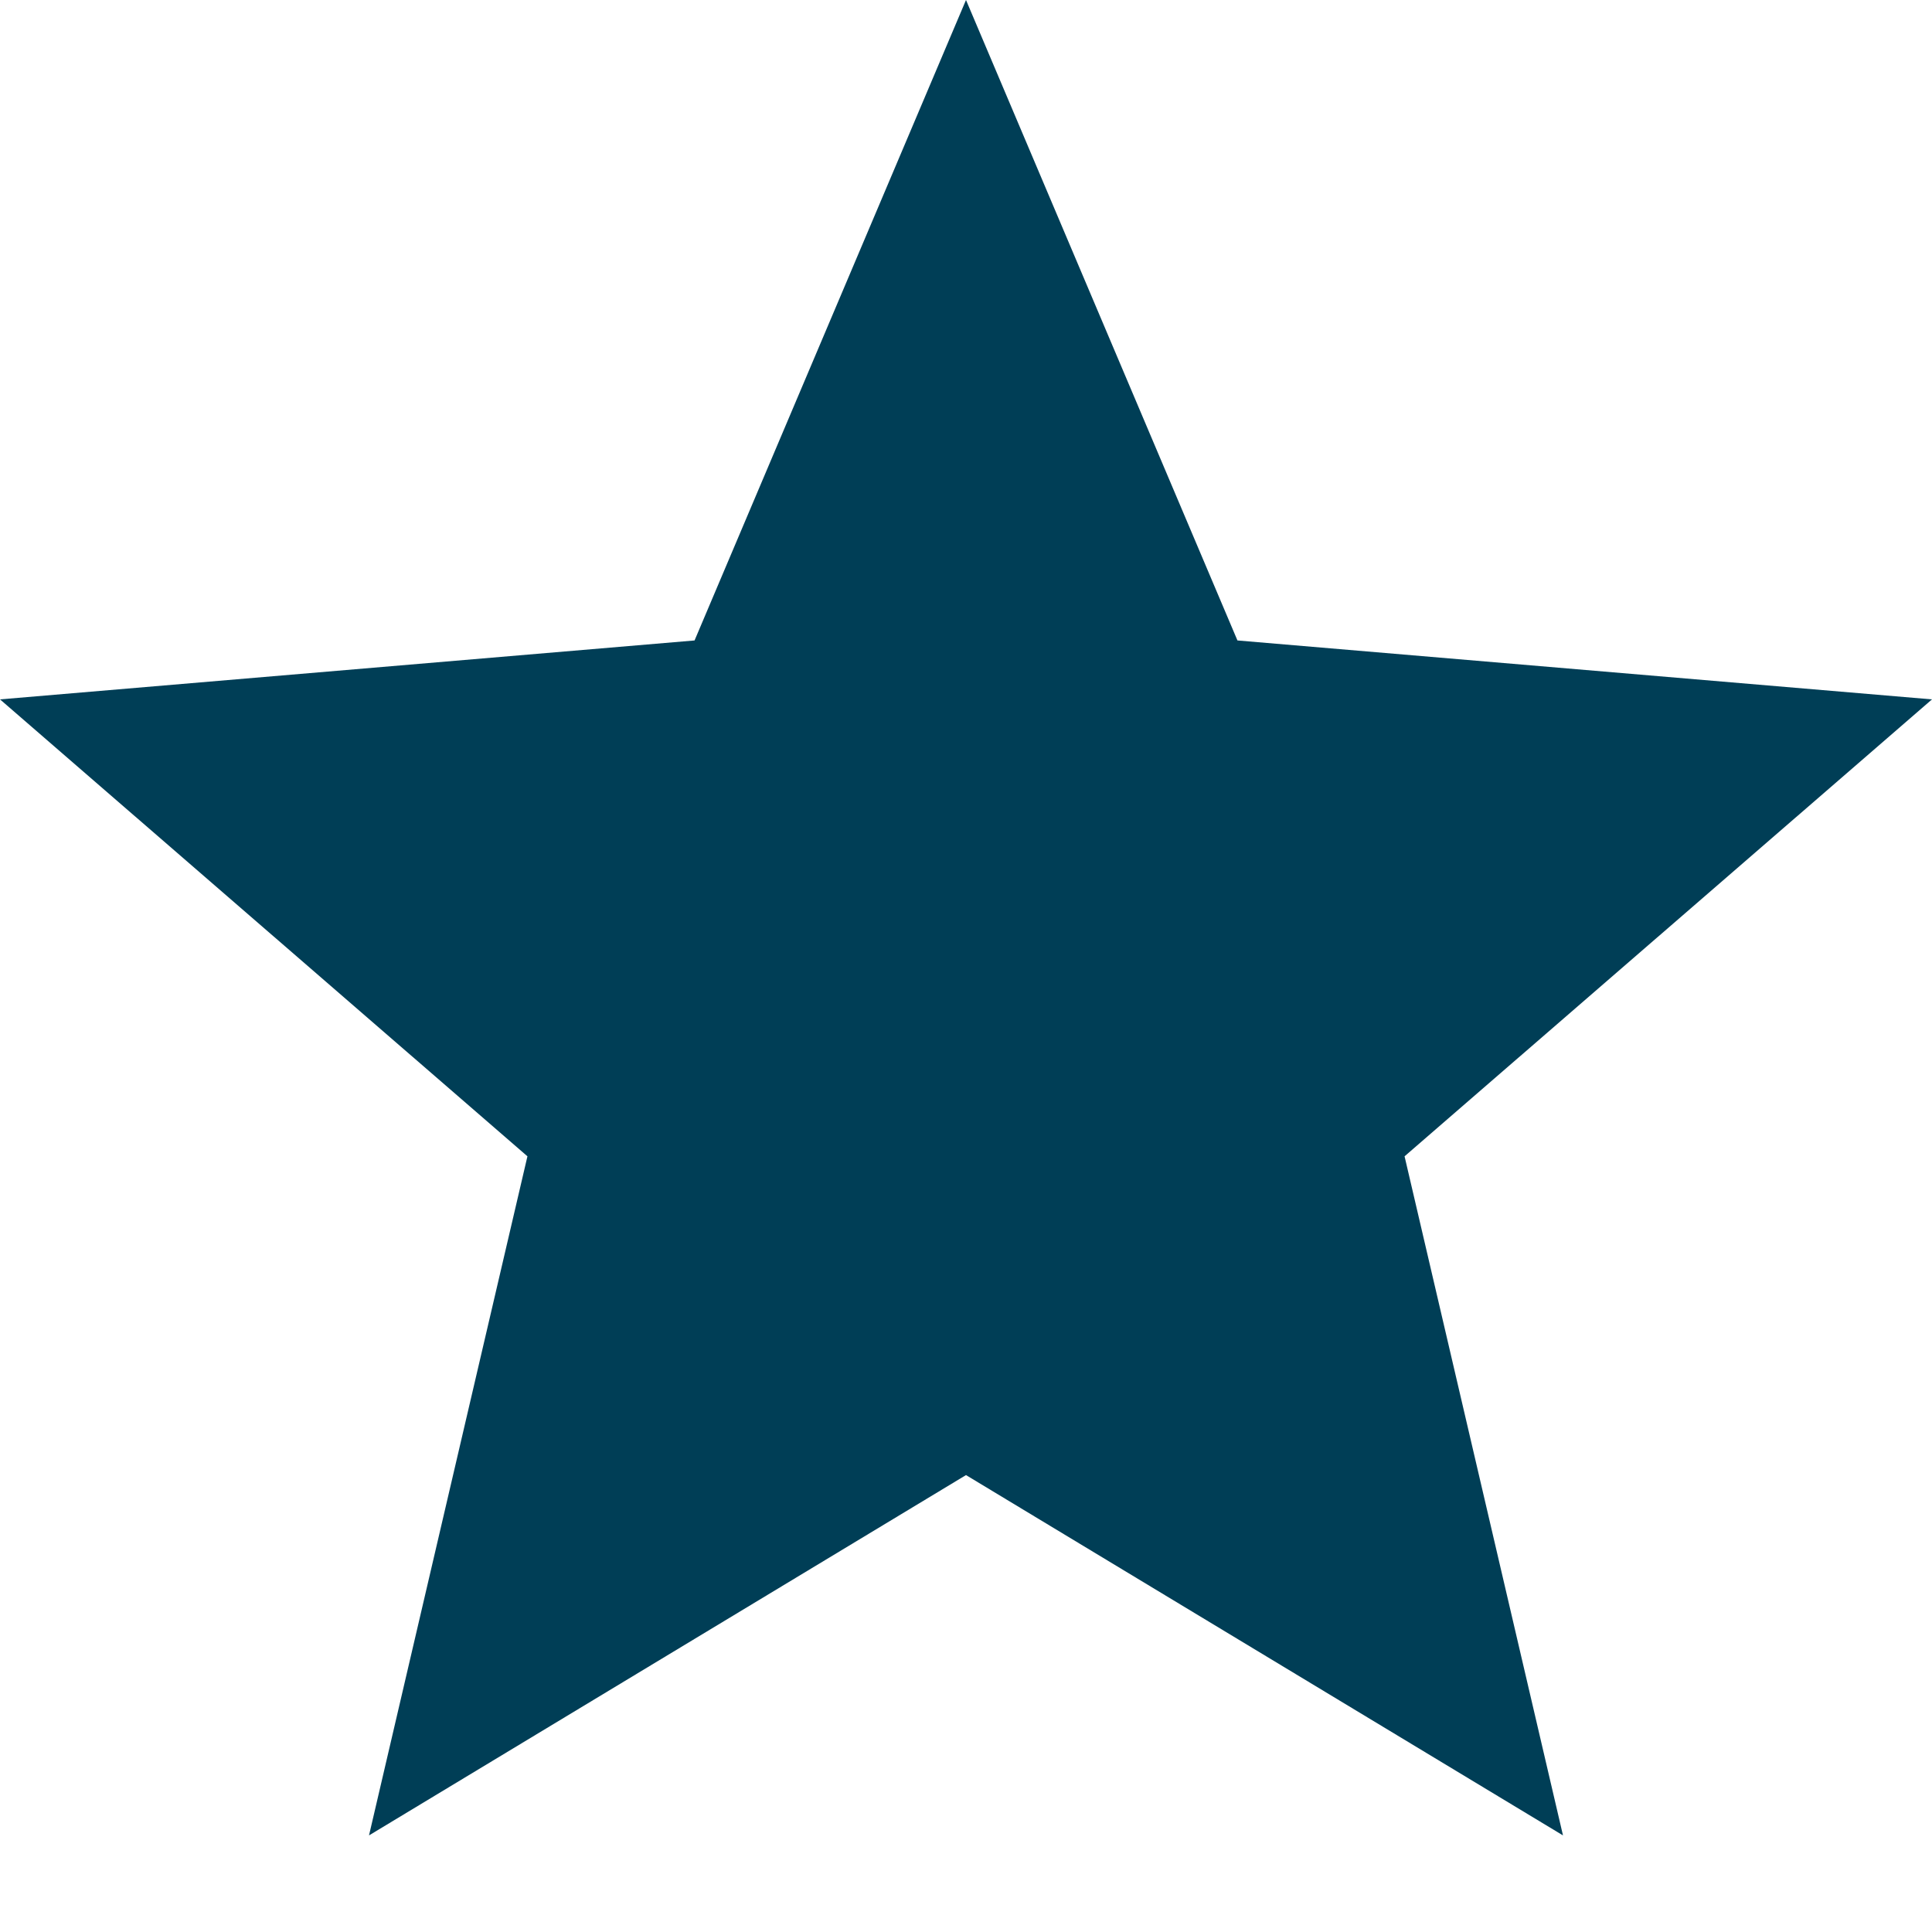
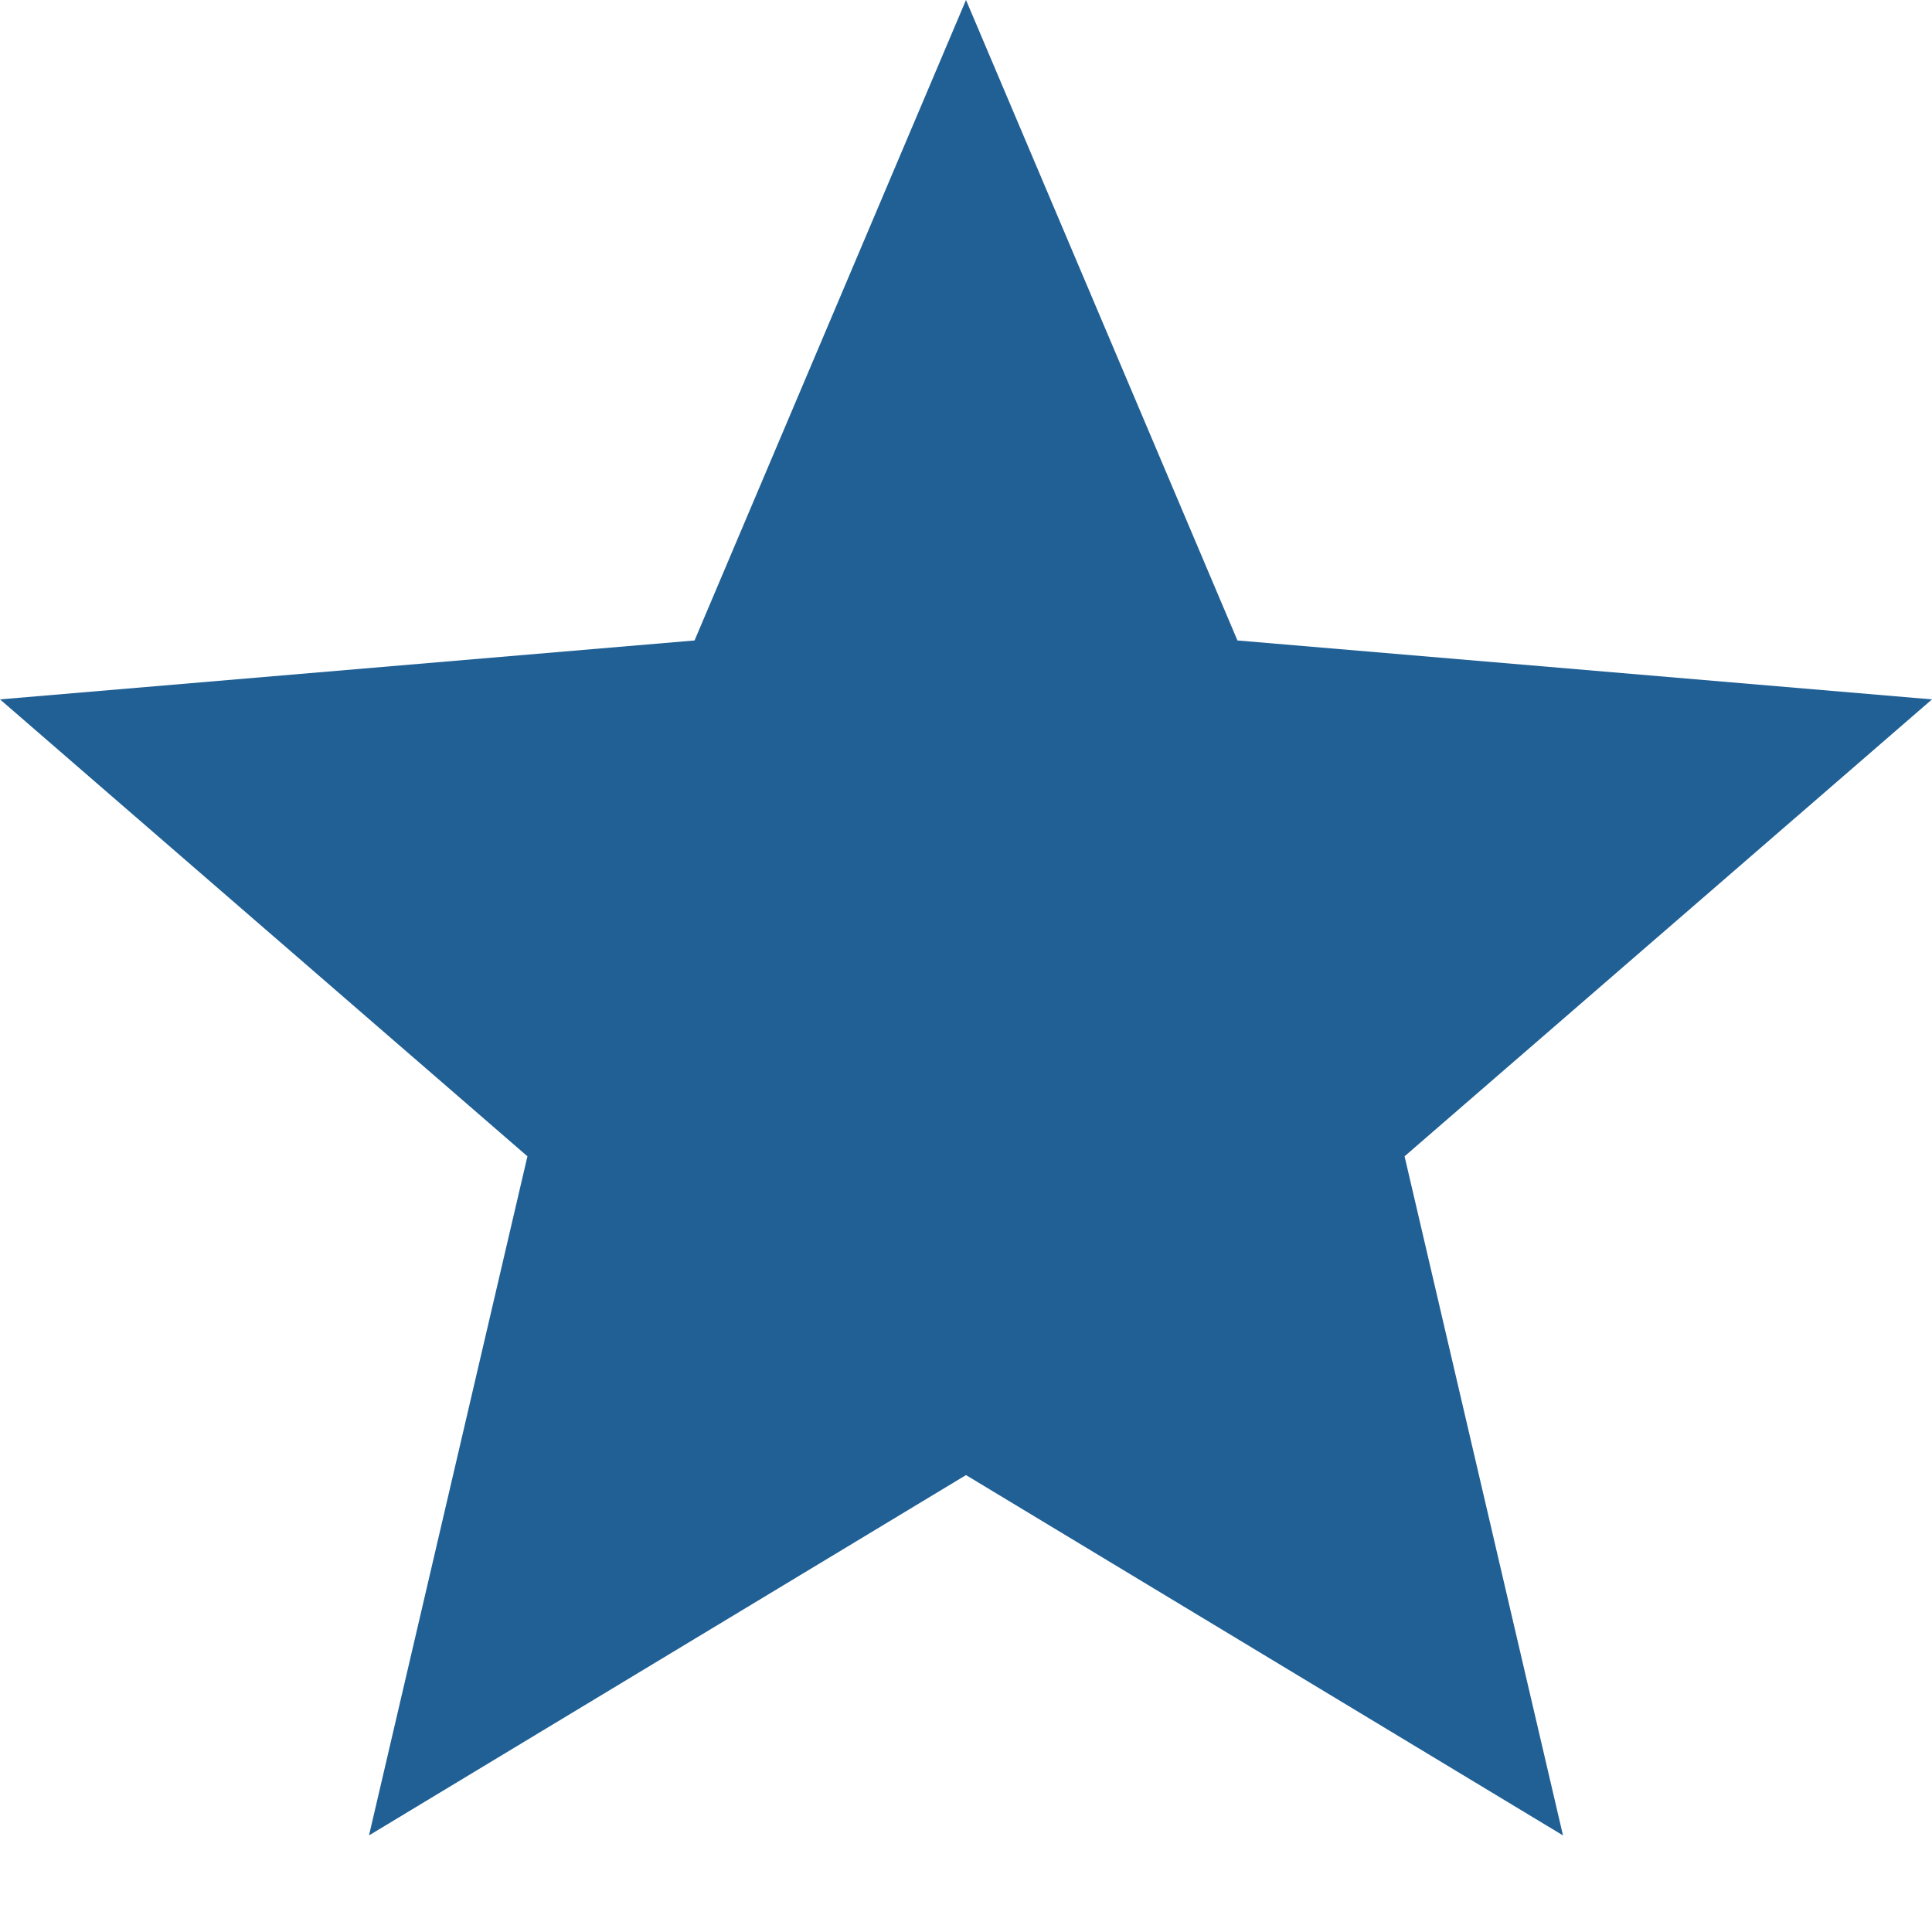
<svg xmlns="http://www.w3.org/2000/svg" width="20px" height="20px" viewBox="0 0 20 20" version="1.1">
  <g stroke="none" stroke-width="1" fill="none" fill-rule="evenodd">
-     <g transform="translate(-859, -322)" fill="#003E56" fill-rule="nonzero">
+     <g transform="translate(-859, -322)" fill="#206095" fill-rule="nonzero">
      <polygon id="Path" points="869 337.27 875.18 341 873.54 333.97 879 329.24 871.81 328.63 869 322 866.19 328.63 859 329.24 864.46 333.97 862.82 341">
      </polygon>
    </g>
  </g>
</svg>
